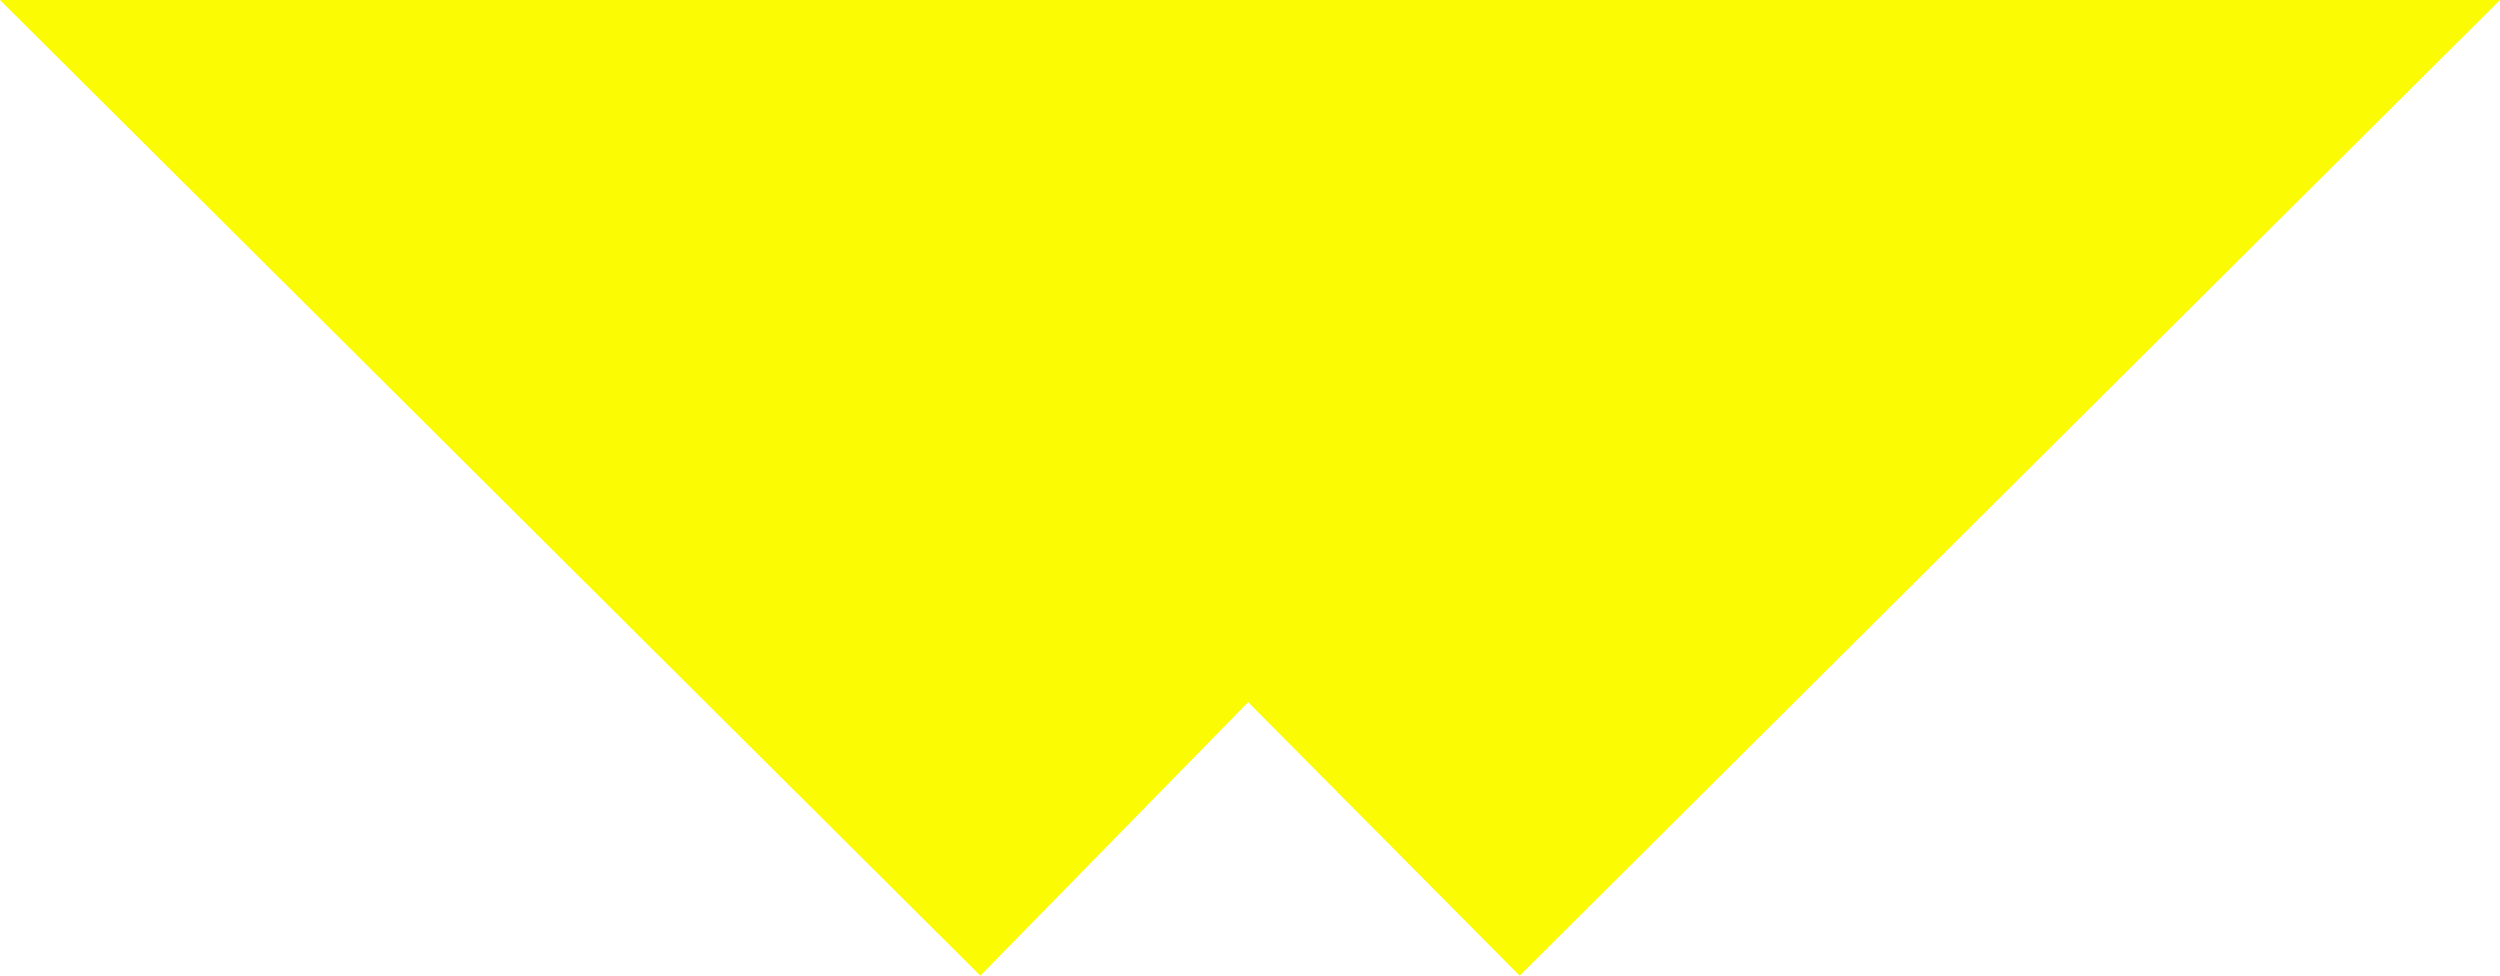
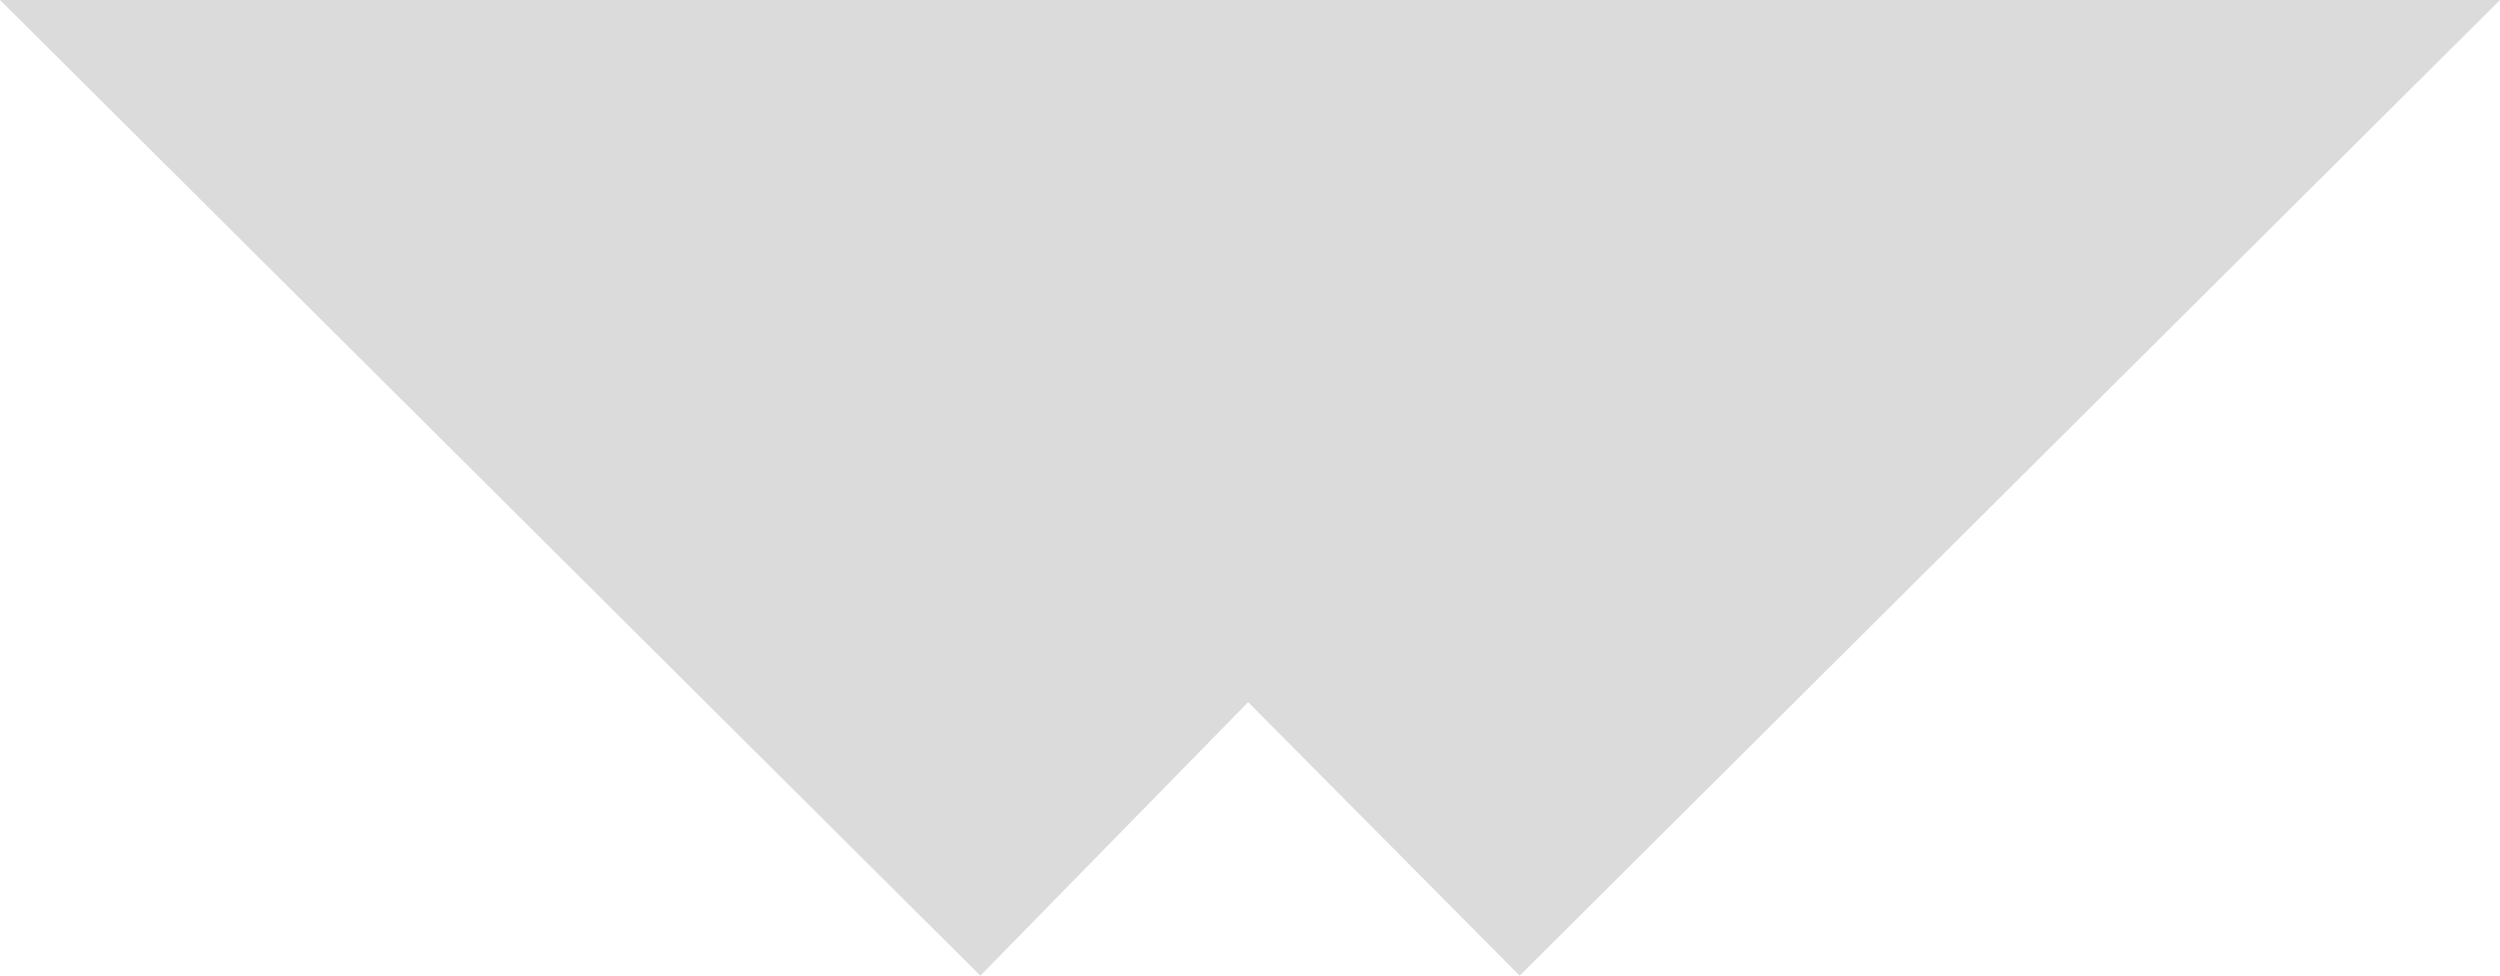
<svg xmlns="http://www.w3.org/2000/svg" version="1.1" id="Calque_1" x="0px" y="0px" viewBox="0 0 417.4 162.9" style="enable-background:new 0 0 417.4 162.9;" xml:space="preserve">
  <style type="text/css">
- 	.st0{fill:#fbfb03;}
+ 	.st0{fill:#DCDBDB;}
</style>
  <polygon class="st0" points="0,0 417.4,0 253.72,162.9 208.39,117.23 163.68,162.9 " />
</svg>
